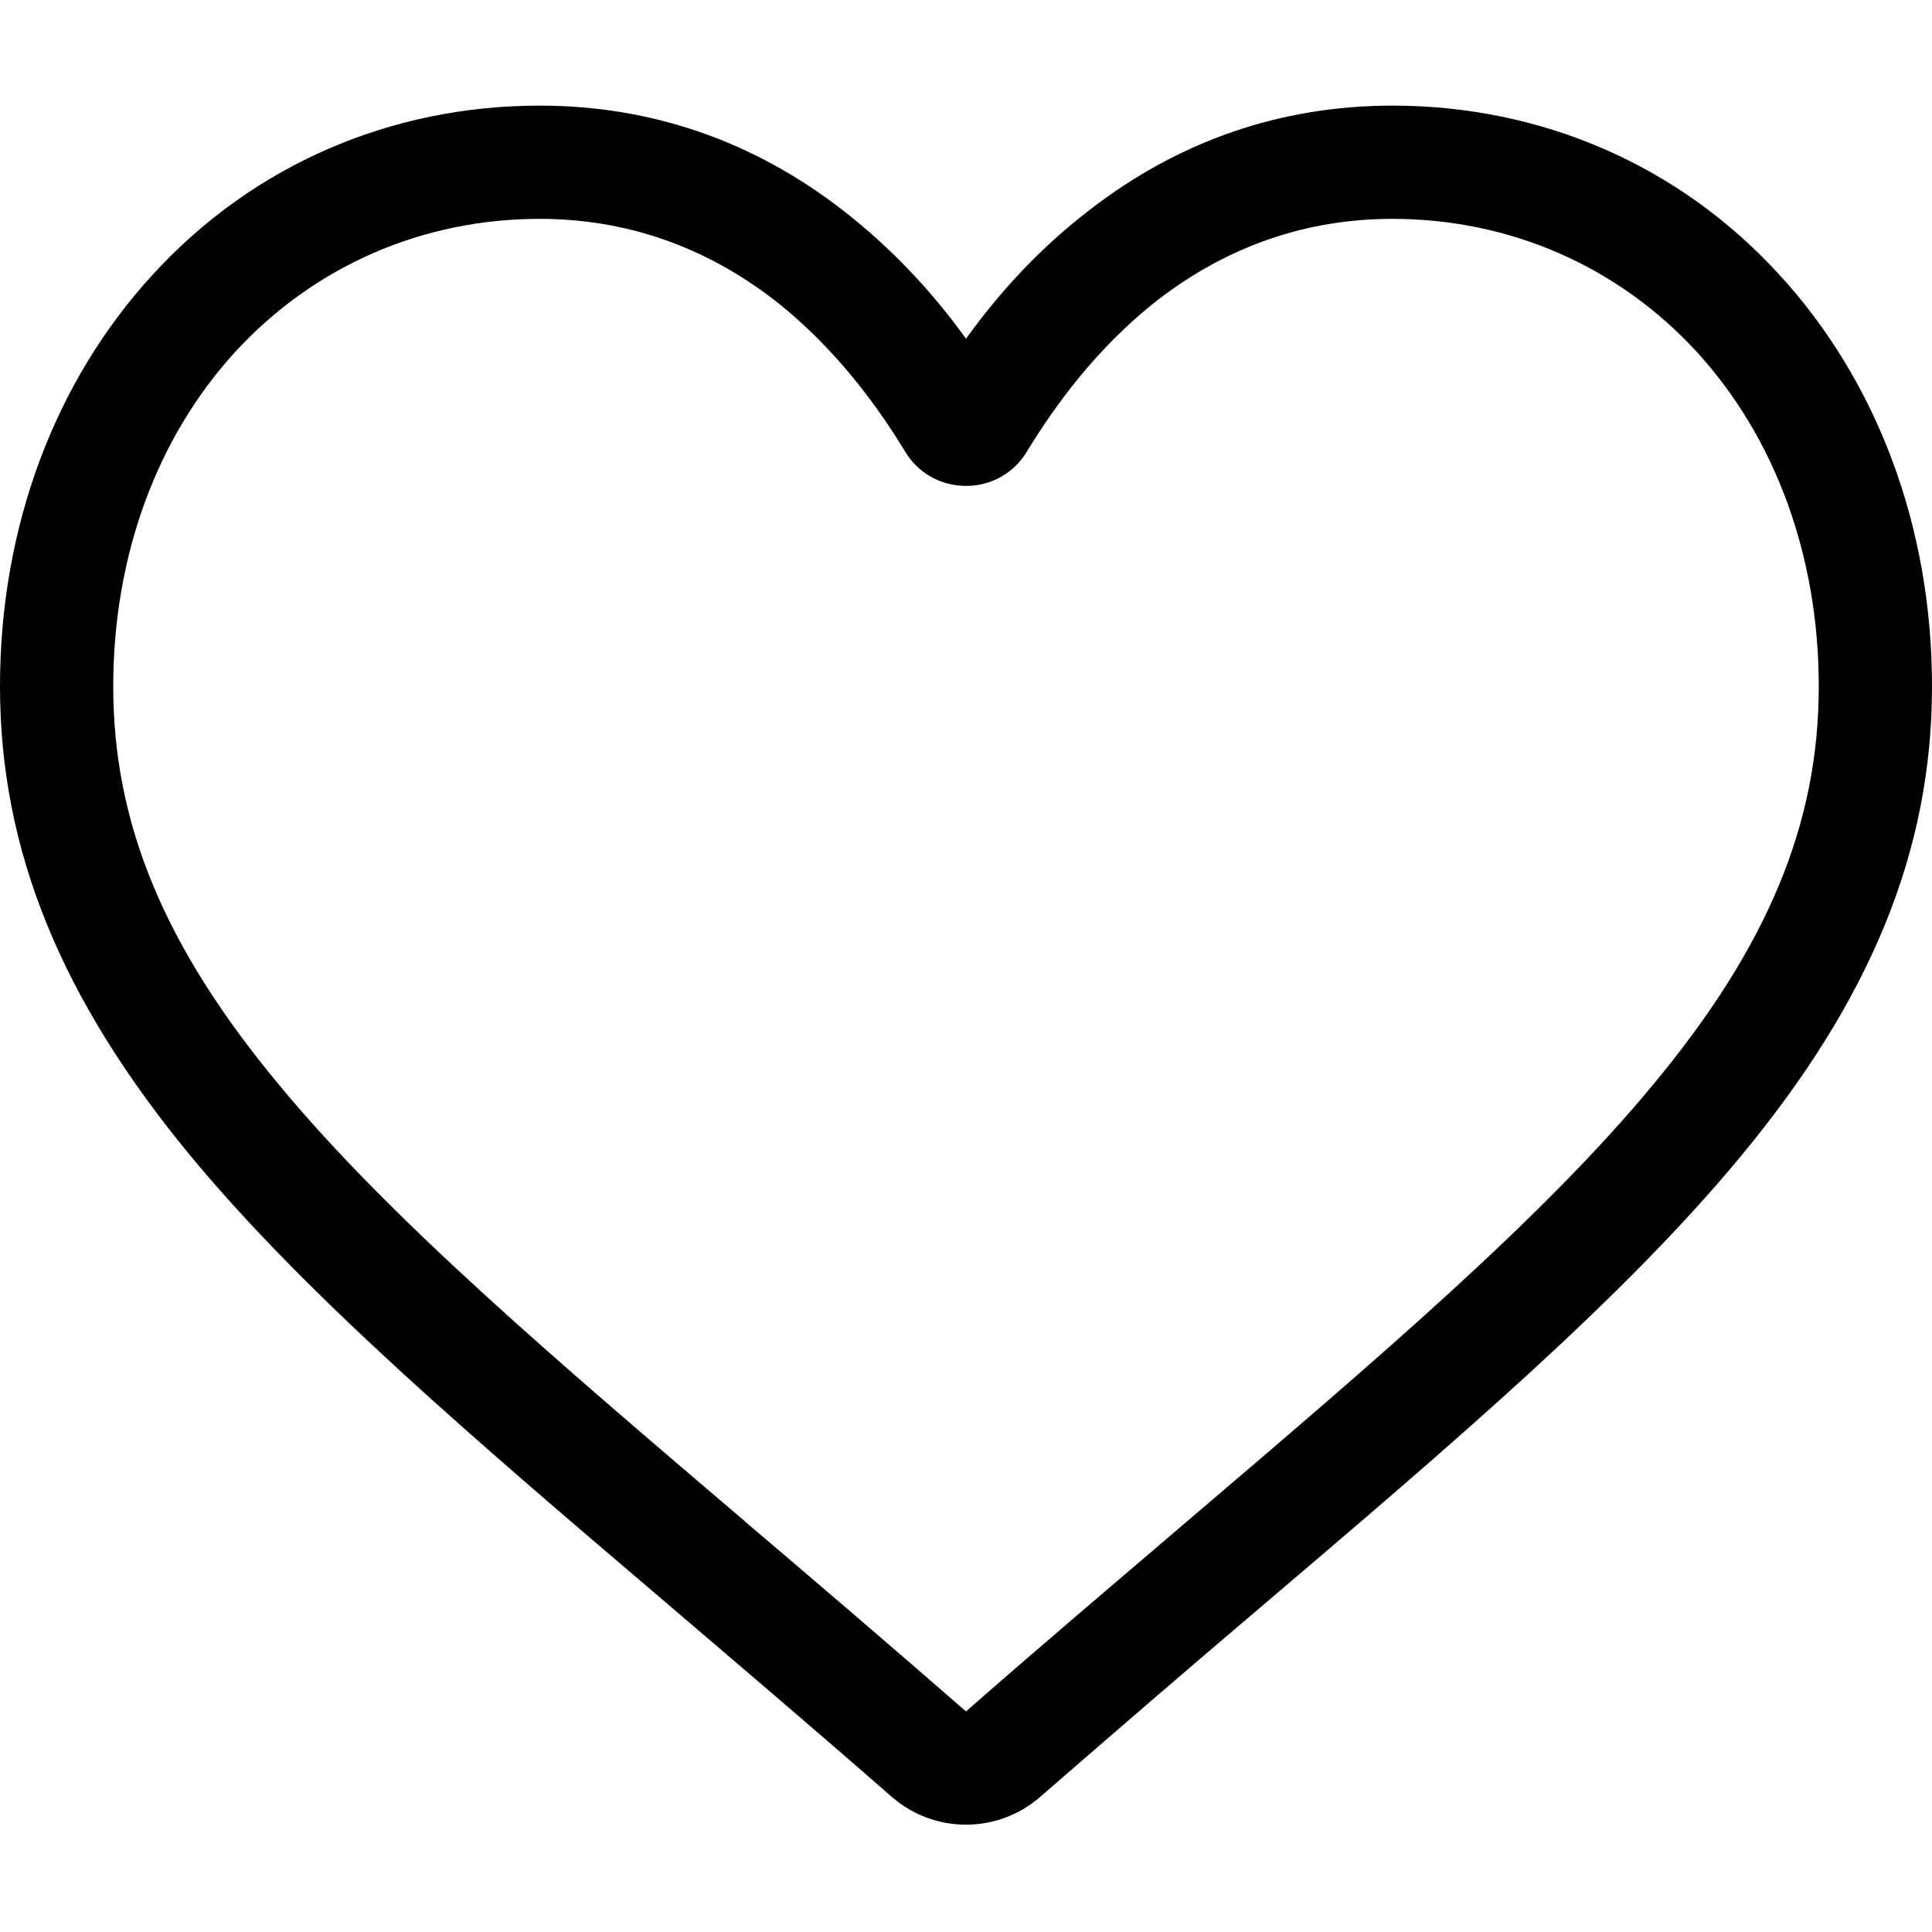
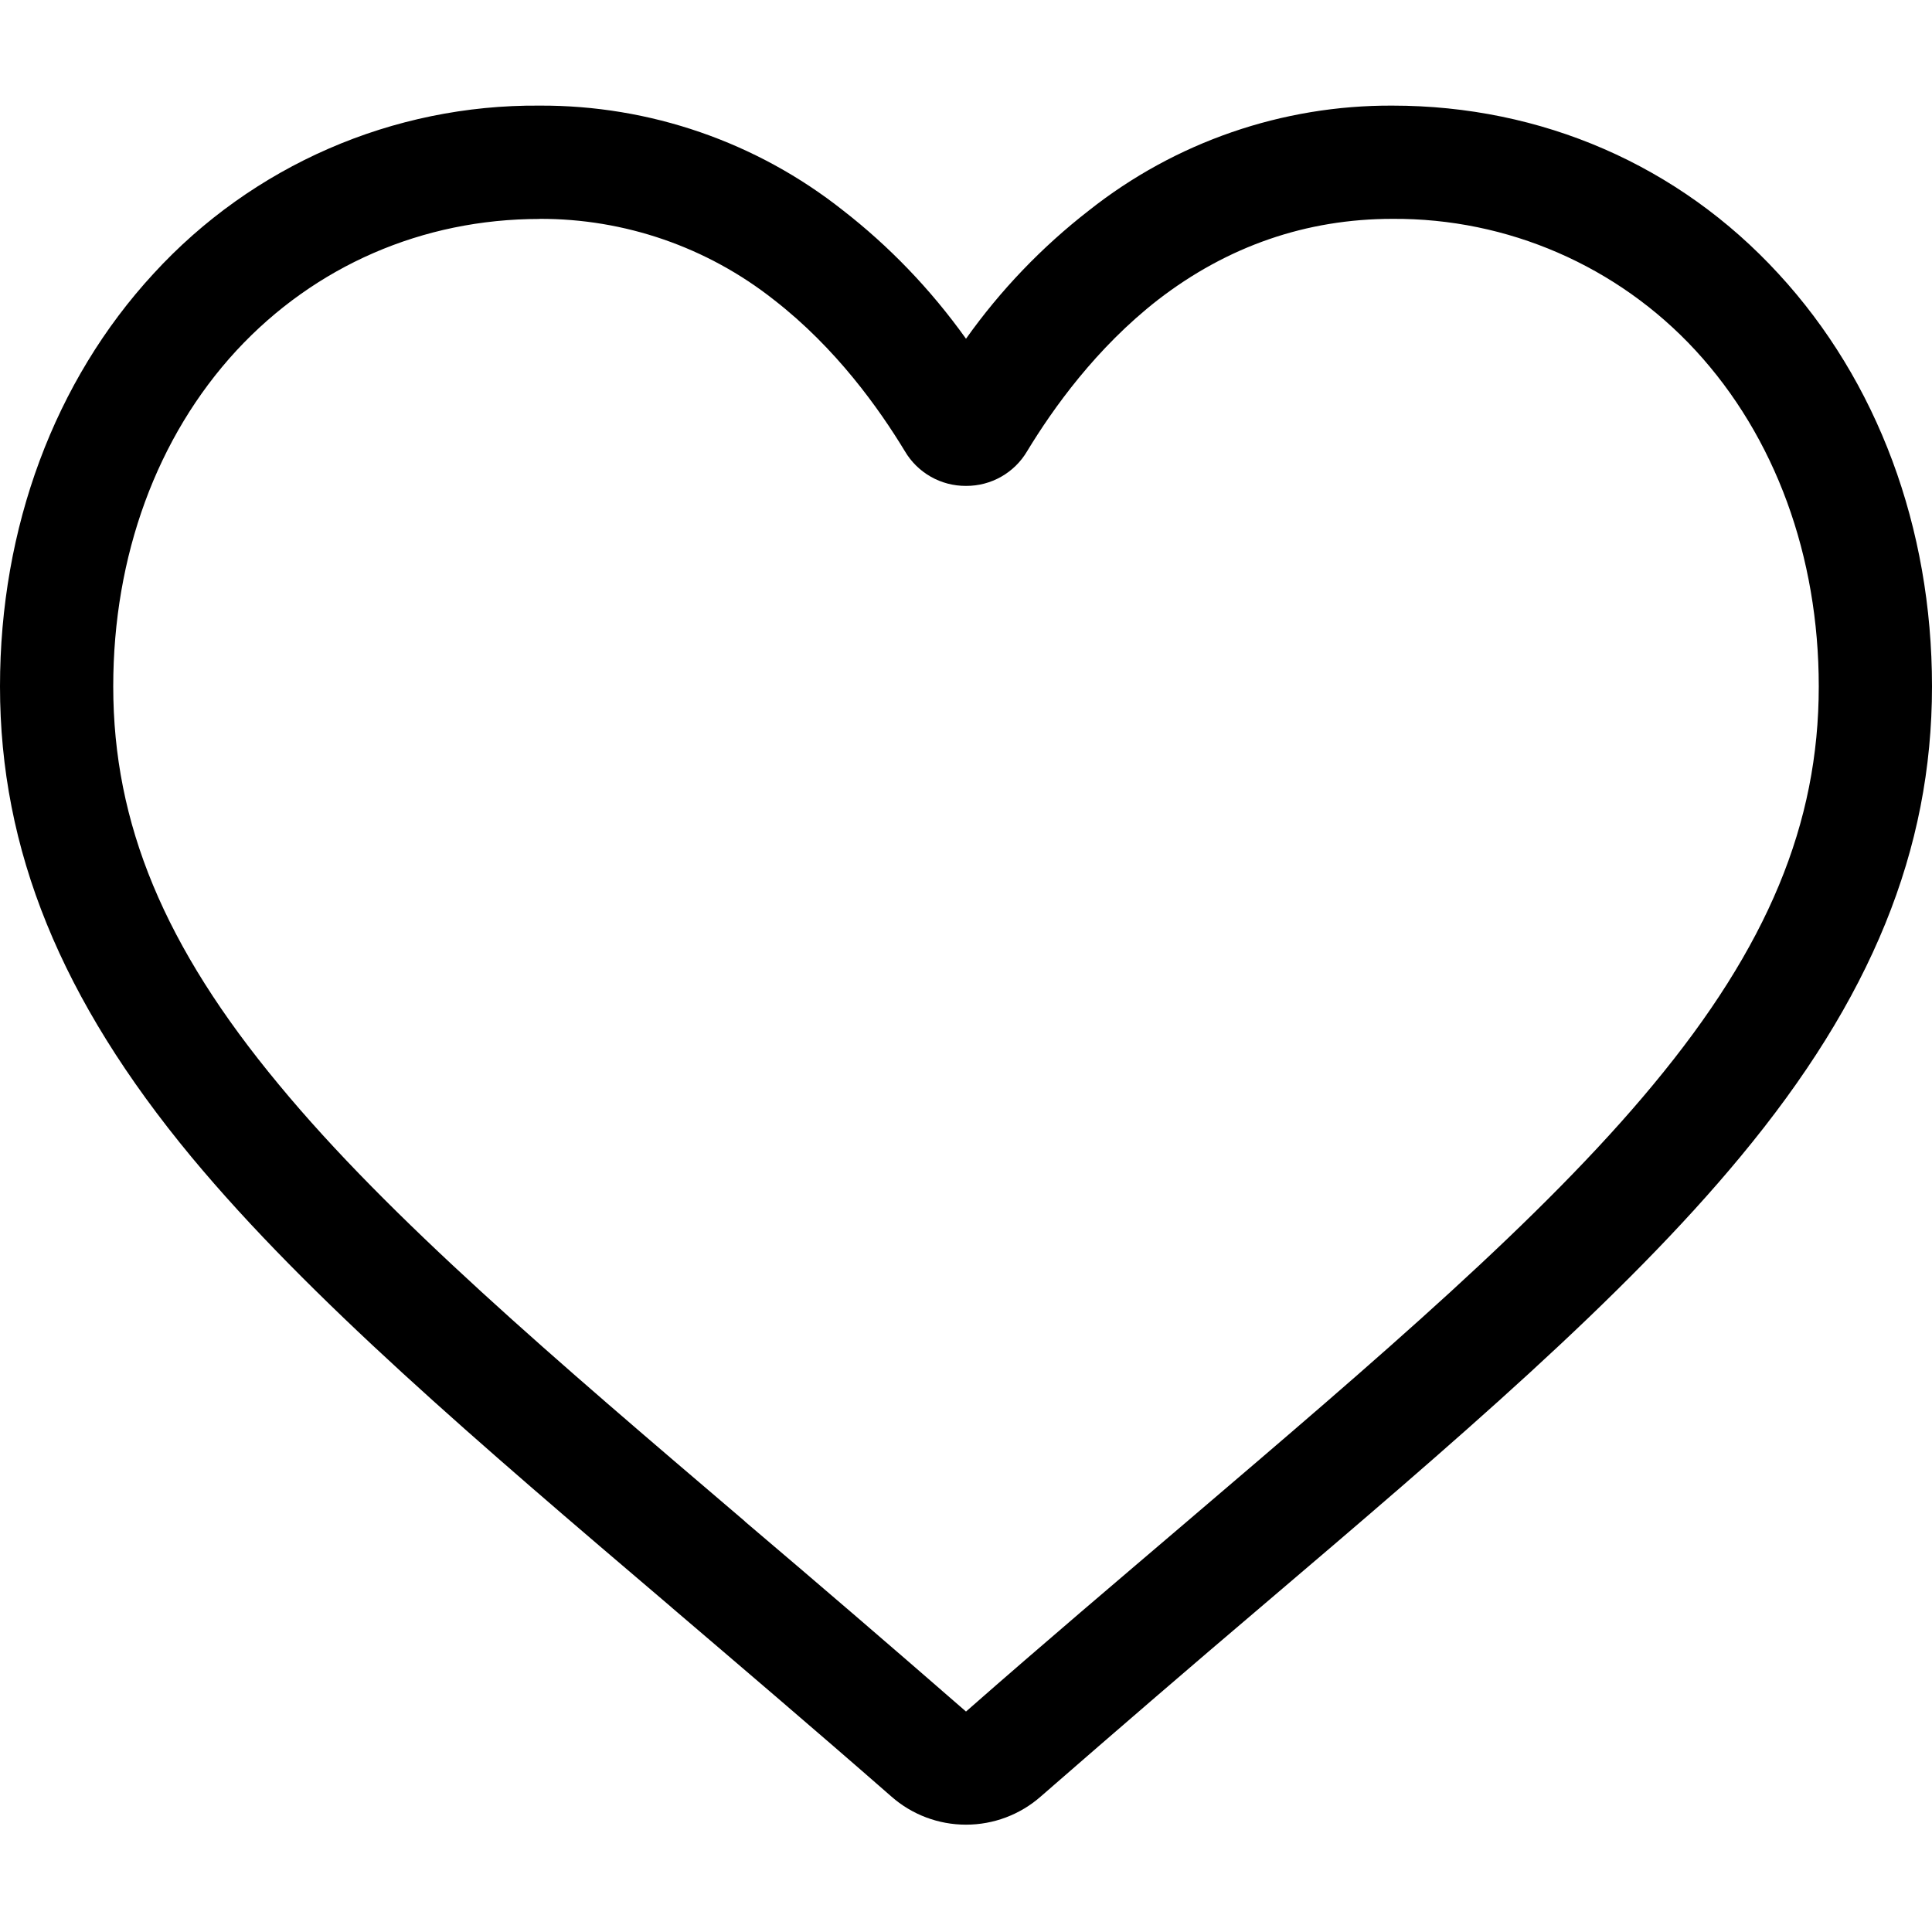
- <svg xmlns="http://www.w3.org/2000/svg" width="18pt" height="18pt" viewBox="0 0 18 18" version="1.1">
-   <g id="surface1">
-     <path d="M 9 17 C 8.742 17 8.496 16.906 8.305 16.738 C 7.578 16.102 6.875 15.504 6.258 14.977 L 6.254 14.973 C 4.441 13.43 2.875 12.094 1.785 10.781 C 0.566 9.309 0 7.918 0 6.395 C 0 4.914 0.508 3.551 1.43 2.551 C 2.359 1.539 3.637 0.984 5.027 0.984 C 6.066 0.984 7.02 1.312 7.855 1.961 C 8.277 2.289 8.664 2.688 9 3.156 C 9.336 2.688 9.719 2.289 10.145 1.961 C 10.98 1.312 11.934 0.984 12.973 0.984 C 14.363 0.984 15.641 1.539 16.57 2.551 C 17.492 3.551 18 4.914 18 6.395 C 18 7.918 17.434 9.309 16.215 10.777 C 15.125 12.094 13.559 13.43 11.746 14.973 C 11.125 15.5 10.426 16.102 9.695 16.738 C 9.504 16.906 9.258 17 9 17 Z M 5.027 2.039 C 3.938 2.039 2.934 2.477 2.203 3.266 C 1.461 4.07 1.055 5.18 1.055 6.395 C 1.055 7.676 1.531 8.82 2.598 10.105 C 3.629 11.352 5.16 12.656 6.938 14.172 L 6.941 14.176 C 7.562 14.703 8.266 15.305 9 15.945 C 9.734 15.301 10.441 14.703 11.062 14.172 C 12.84 12.656 14.371 11.352 15.402 10.105 C 16.469 8.82 16.945 7.676 16.945 6.395 C 16.945 5.18 16.539 4.07 15.797 3.266 C 15.066 2.477 14.062 2.039 12.973 2.039 C 12.172 2.039 11.438 2.293 10.789 2.793 C 10.211 3.242 9.809 3.809 9.57 4.203 C 9.449 4.406 9.238 4.527 9 4.527 C 8.762 4.527 8.551 4.406 8.43 4.203 C 8.191 3.809 7.789 3.242 7.211 2.793 C 6.562 2.293 5.828 2.039 5.027 2.039 Z M 5.027 2.039 " />
-   </g>
+ <svg xmlns="http://www.w3.org/2000/svg" width="24" height="24" viewBox="0 0 18 18">
+   <path d="M9 17a1.05 1.05 0 01-.695-.262c-.727-.636-1.43-1.234-2.047-1.761l-.004-.004c-1.813-1.543-3.379-2.88-4.469-4.192C.566 9.31 0 7.918 0 6.395 0 4.915.508 3.55 1.43 2.55A4.825 4.825 0 015.027.984a4.52 4.52 0 012.828.977c.422.328.81.726 1.145 1.195a5.659 5.659 0 011.145-1.195 4.52 4.52 0 012.828-.977c1.39 0 2.668.555 3.597 1.567.922 1 1.43 2.363 1.43 3.844 0 1.523-.566 2.914-1.785 4.382-1.09 1.317-2.656 2.653-4.469 4.196-.621.527-1.32 1.129-2.05 1.765A1.053 1.053 0 019 17zM5.027 2.04c-1.09 0-2.093.437-2.824 1.226-.742.804-1.148 1.914-1.148 3.129 0 1.28.476 2.425 1.543 3.71 1.03 1.247 2.562 2.551 4.34 4.067l.003.004A203.25 203.25 0 019 15.946c.734-.645 1.441-1.243 2.063-1.774 1.777-1.516 3.308-2.82 4.34-4.067 1.066-1.285 1.542-2.43 1.542-3.71 0-1.215-.406-2.325-1.148-3.13a3.808 3.808 0 00-2.824-1.226c-.801 0-1.536.254-2.184.754-.578.45-.98 1.016-1.219 1.41a.656.656 0 01-.57.324.656.656 0 01-.57-.324c-.239-.394-.64-.96-1.22-1.41a3.503 3.503 0 00-2.183-.754zm0 0" />
</svg>
